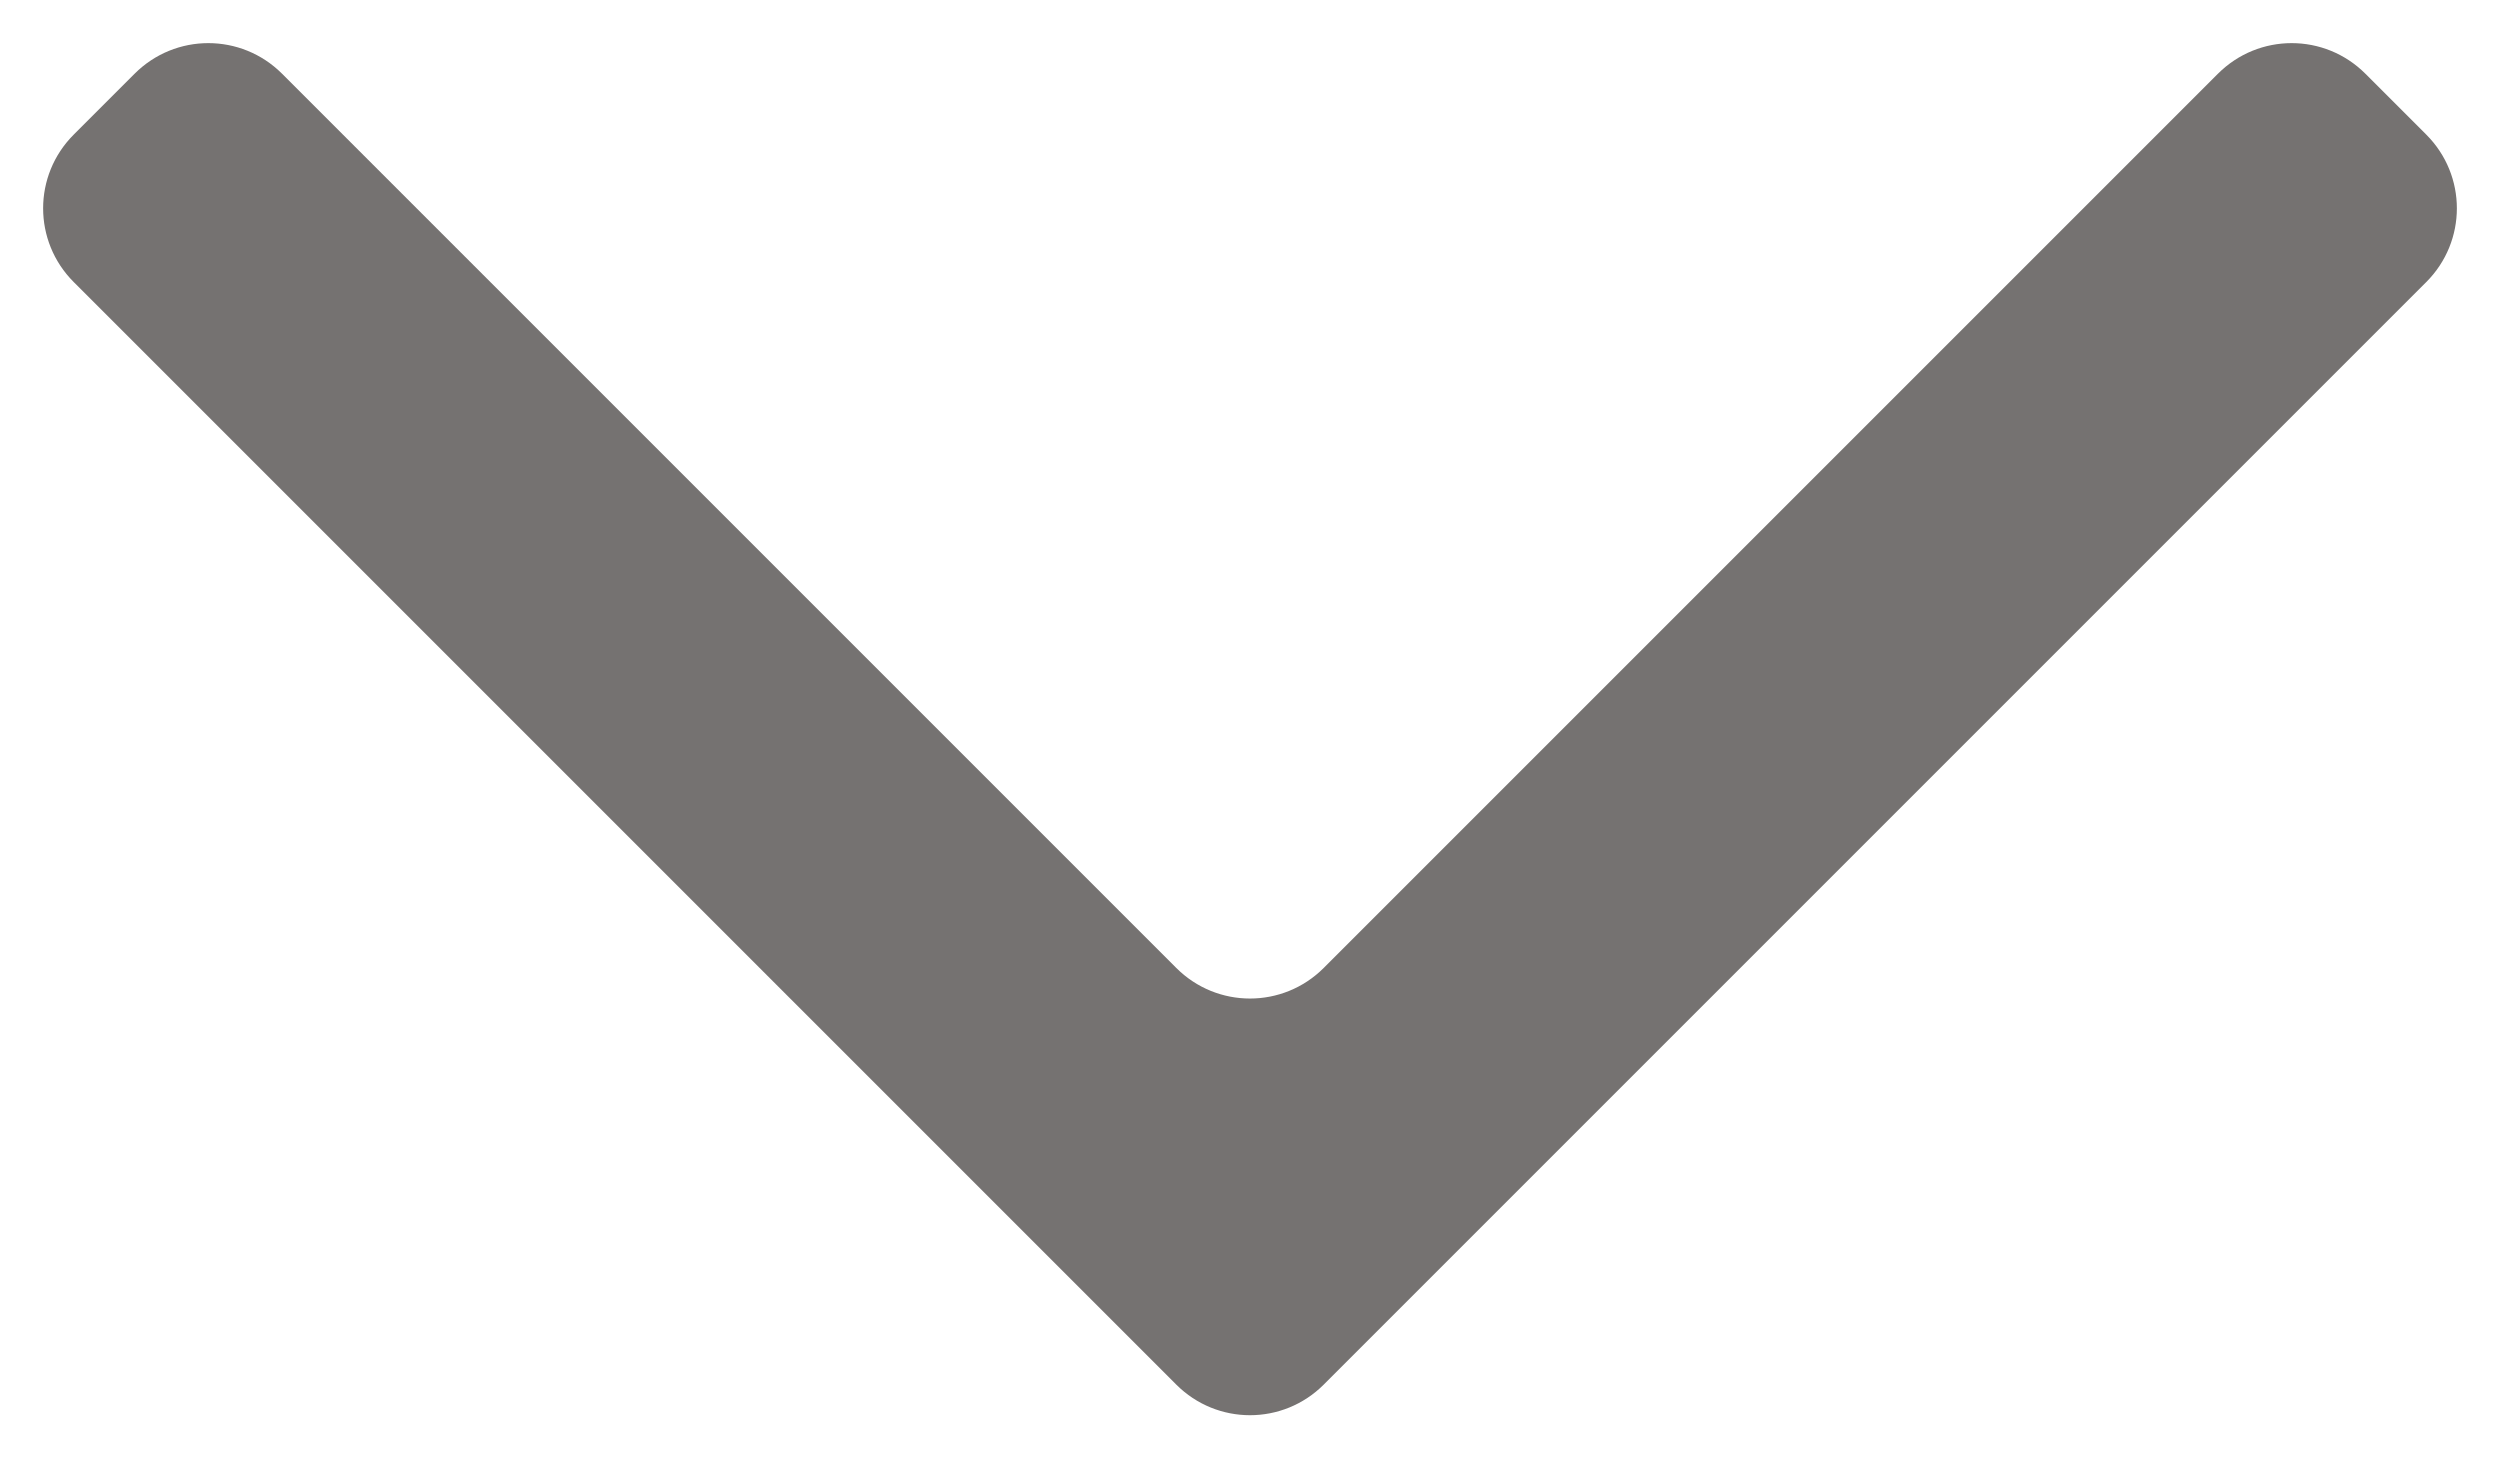
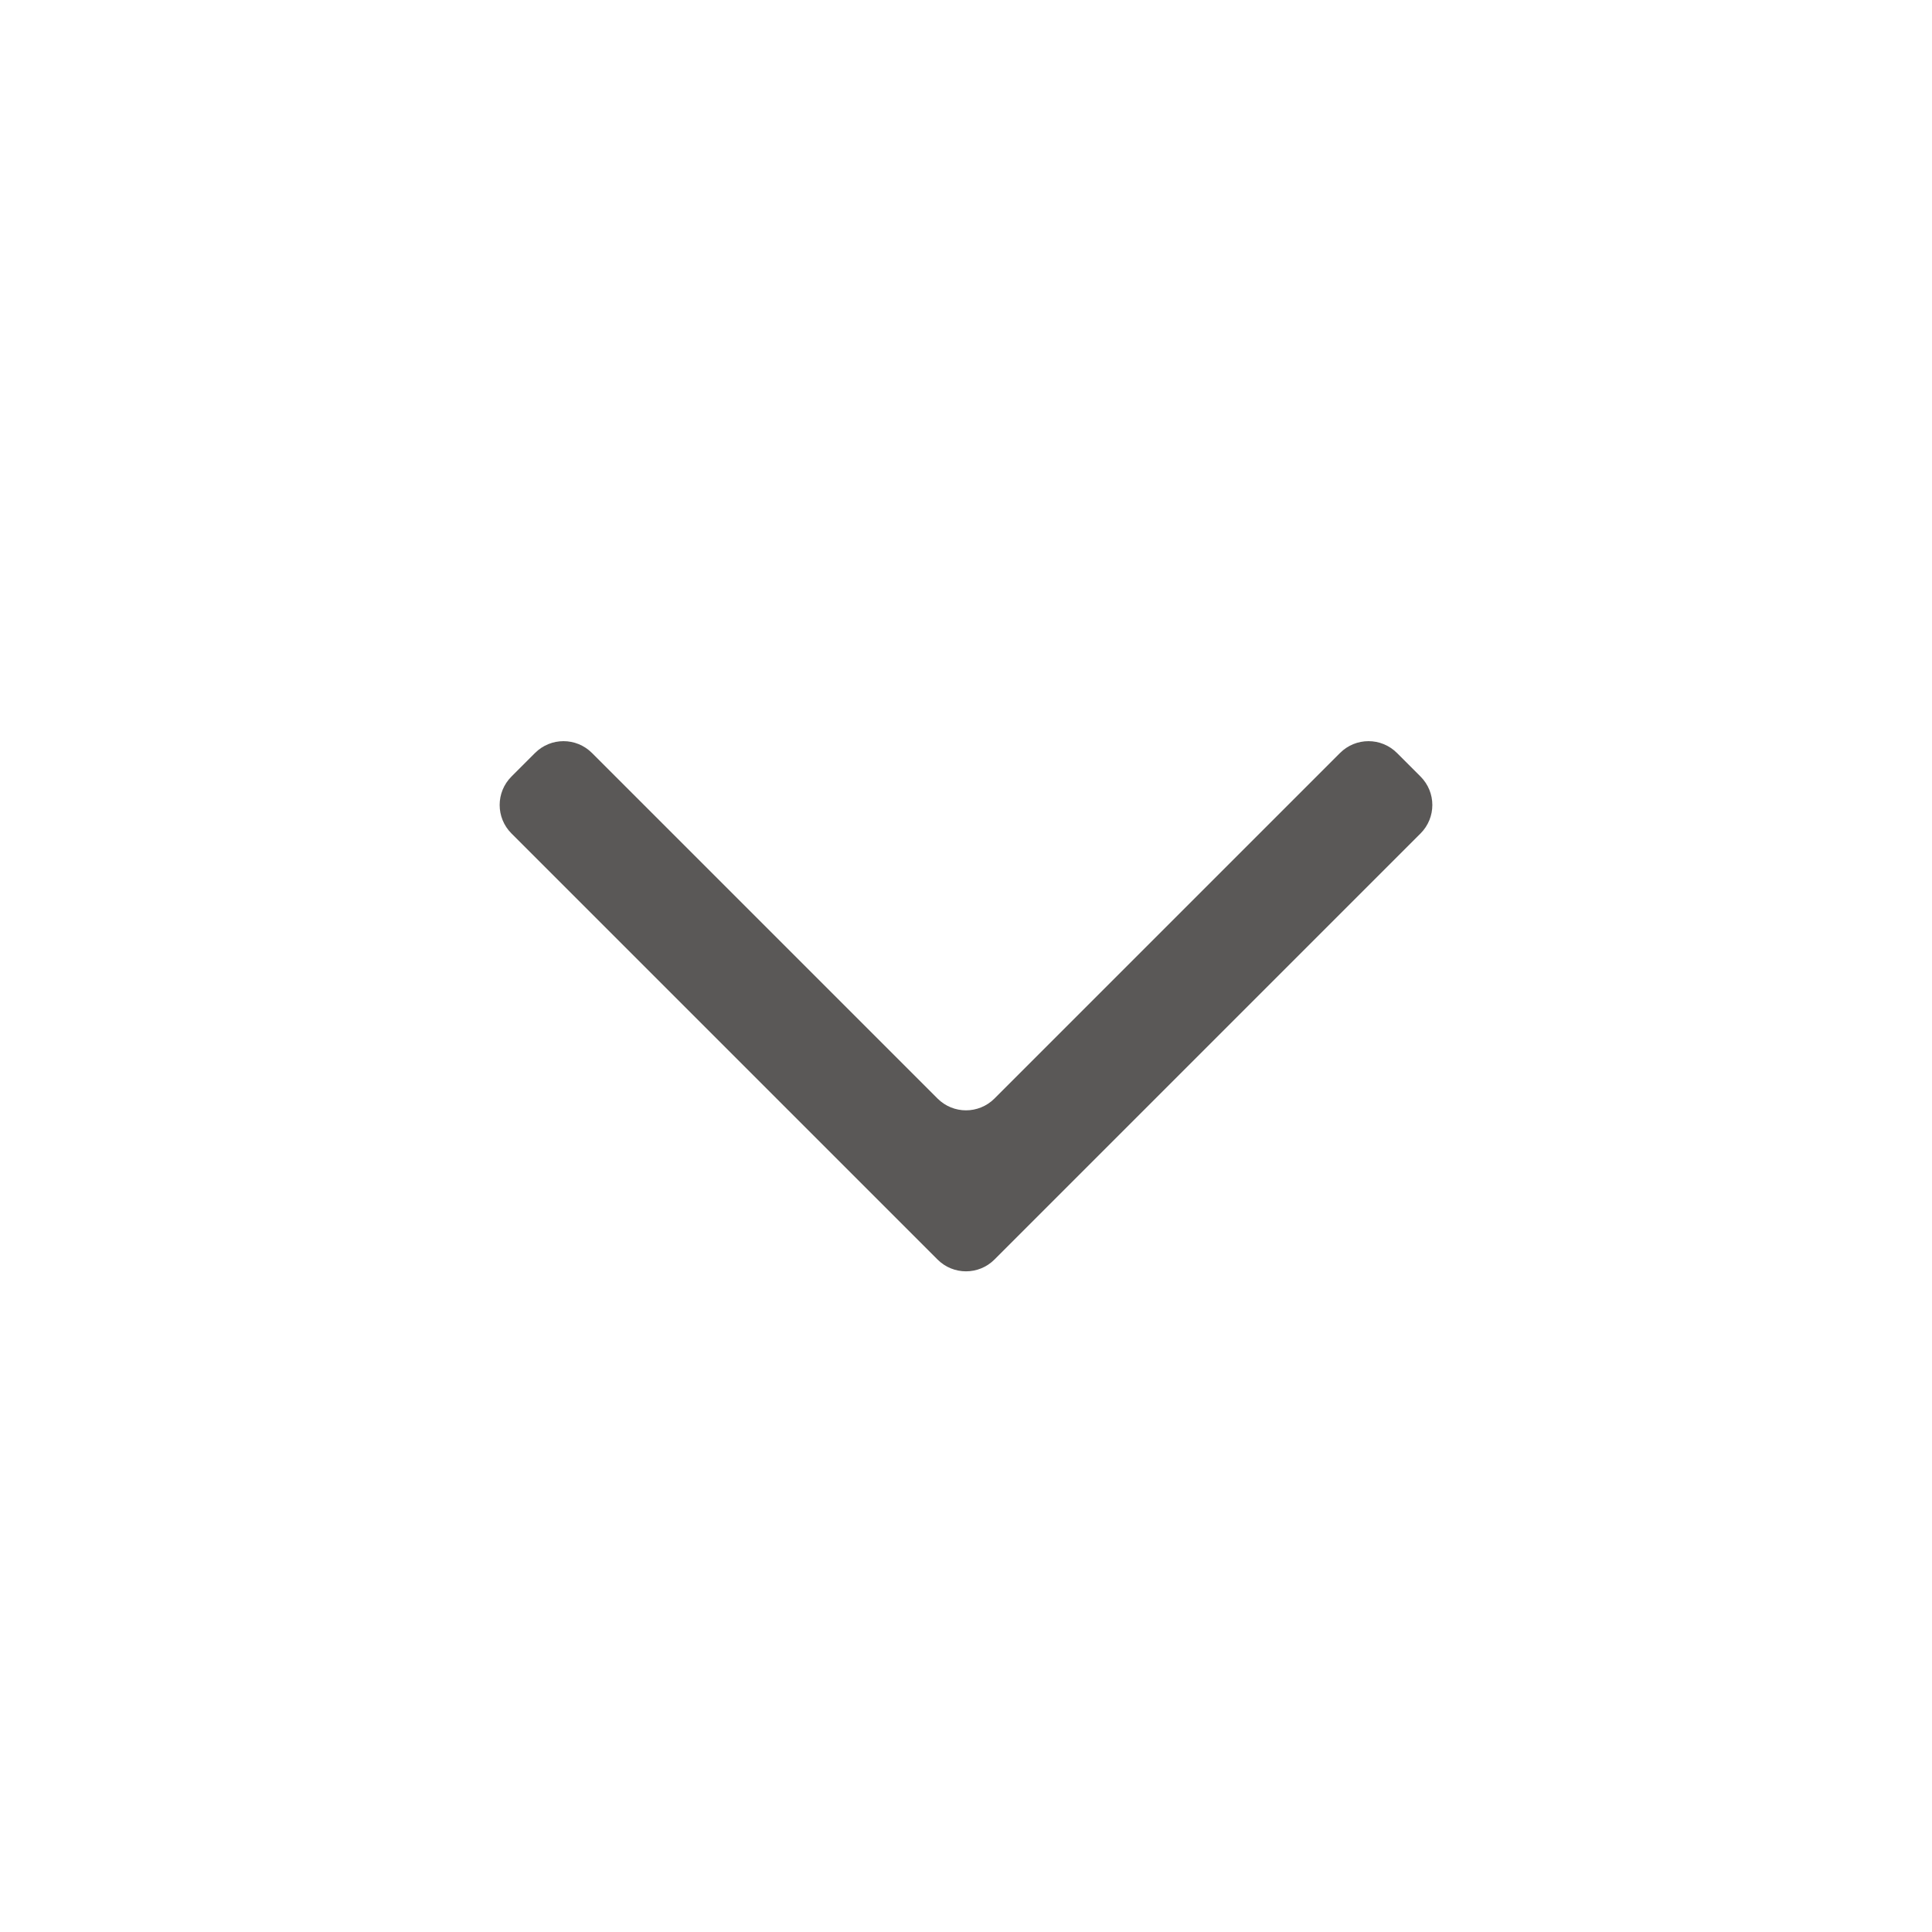
- <svg xmlns="http://www.w3.org/2000/svg" width="12" height="7" viewBox="0 0 12 7" fill="none">
-   <path d="M11.646 0.646C11.842 0.842 11.842 1.158 11.646 1.354L6.354 6.646C6.158 6.842 5.842 6.842 5.646 6.646L0.354 1.354C0.158 1.158 0.158 0.842 0.354 0.646L0.646 0.354C0.842 0.158 1.158 0.158 1.354 0.354L5.646 4.646C5.842 4.842 6.158 4.842 6.354 4.646L10.646 0.354C10.842 0.158 11.158 0.158 11.354 0.354L11.646 0.646Z" fill="#757271" />
+ <svg xmlns="http://www.w3.org/2000/svg" width="24" height="24" viewBox="0 0 24 24" fill="none">
+   <mask id="mask0_652_4950" style="mask-type:alpha" maskUnits="userSpaceOnUse" x="0" y="0" width="24" height="24">
+     <rect y="24" width="24" height="24" transform="rotate(-90 0 24)" fill="#D9D9D9" />
+   </mask>
+   <g mask="url(#mask0_652_4950)">
+     <path d="M17.646 9.646C17.842 9.842 17.842 10.158 17.646 10.354L12.354 15.646C12.158 15.842 11.842 15.842 11.646 15.646L6.354 10.354C6.158 10.158 6.158 9.842 6.354 9.646L6.646 9.354C6.842 9.158 7.158 9.158 7.354 9.354L11.646 13.646C11.842 13.842 12.158 13.842 12.354 13.646L16.646 9.354C16.842 9.158 17.158 9.158 17.354 9.354L17.646 9.646Z" fill="#5A5857" />
+   </g>
</svg>
